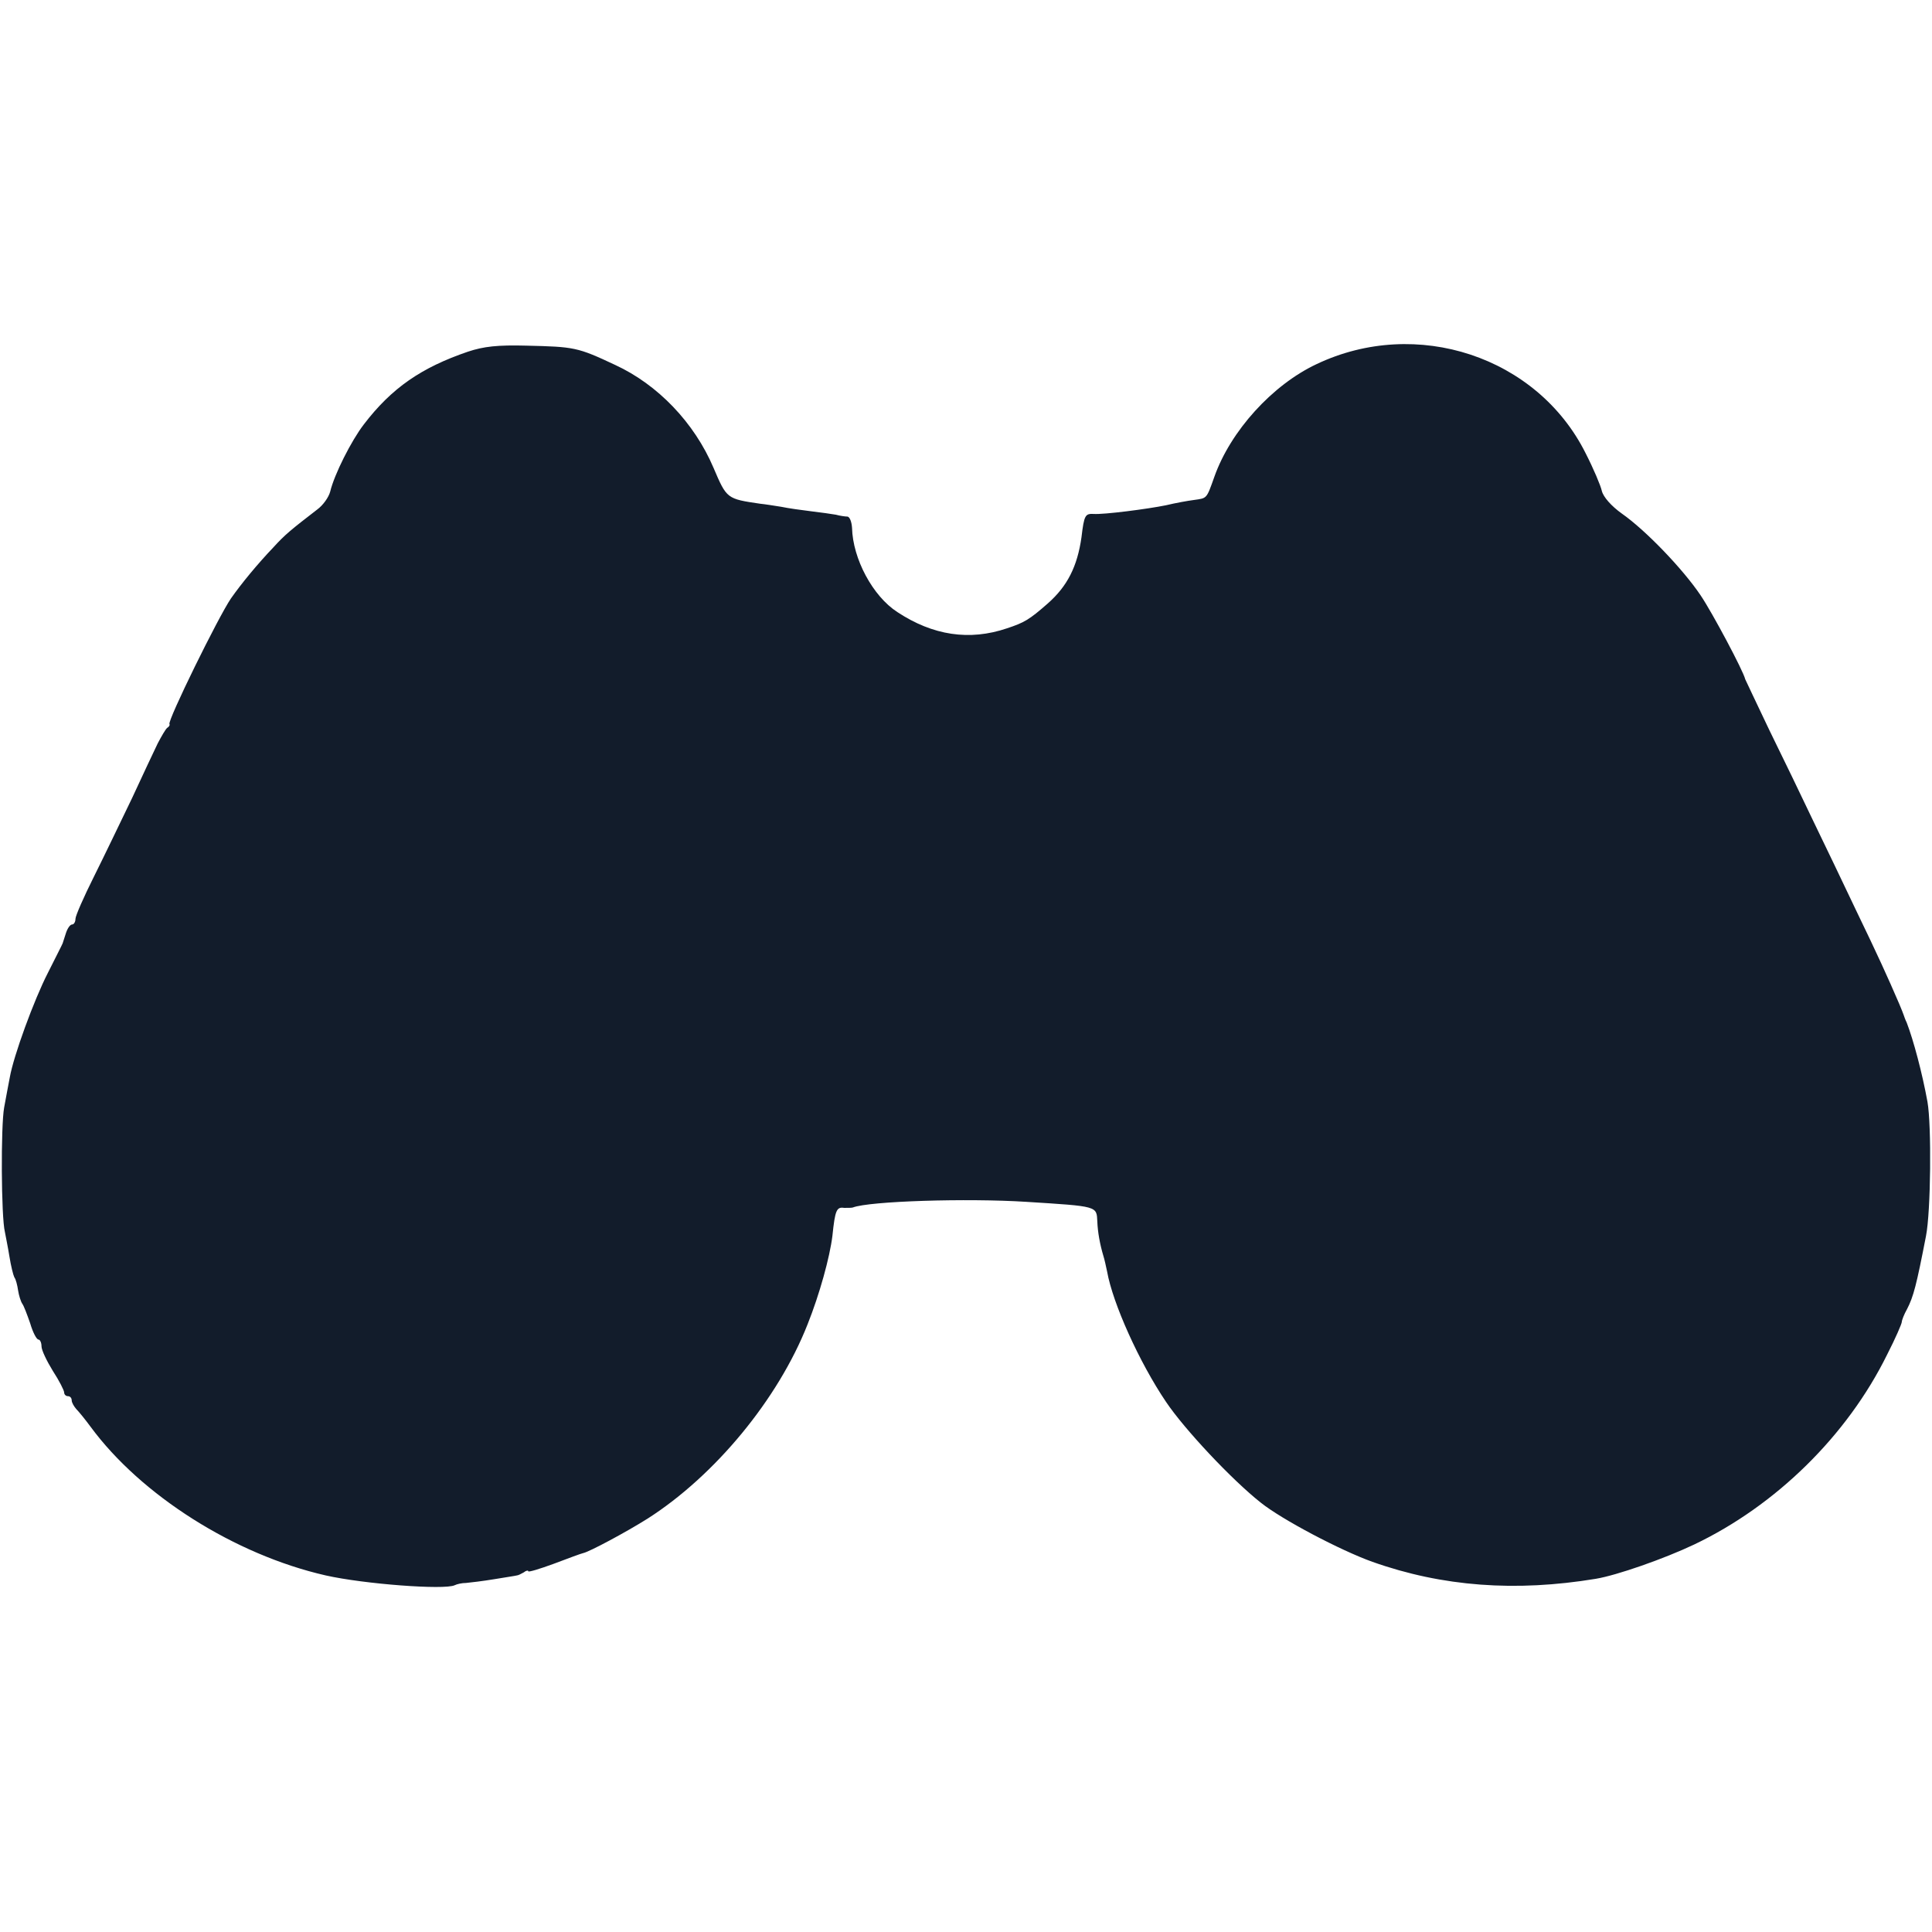
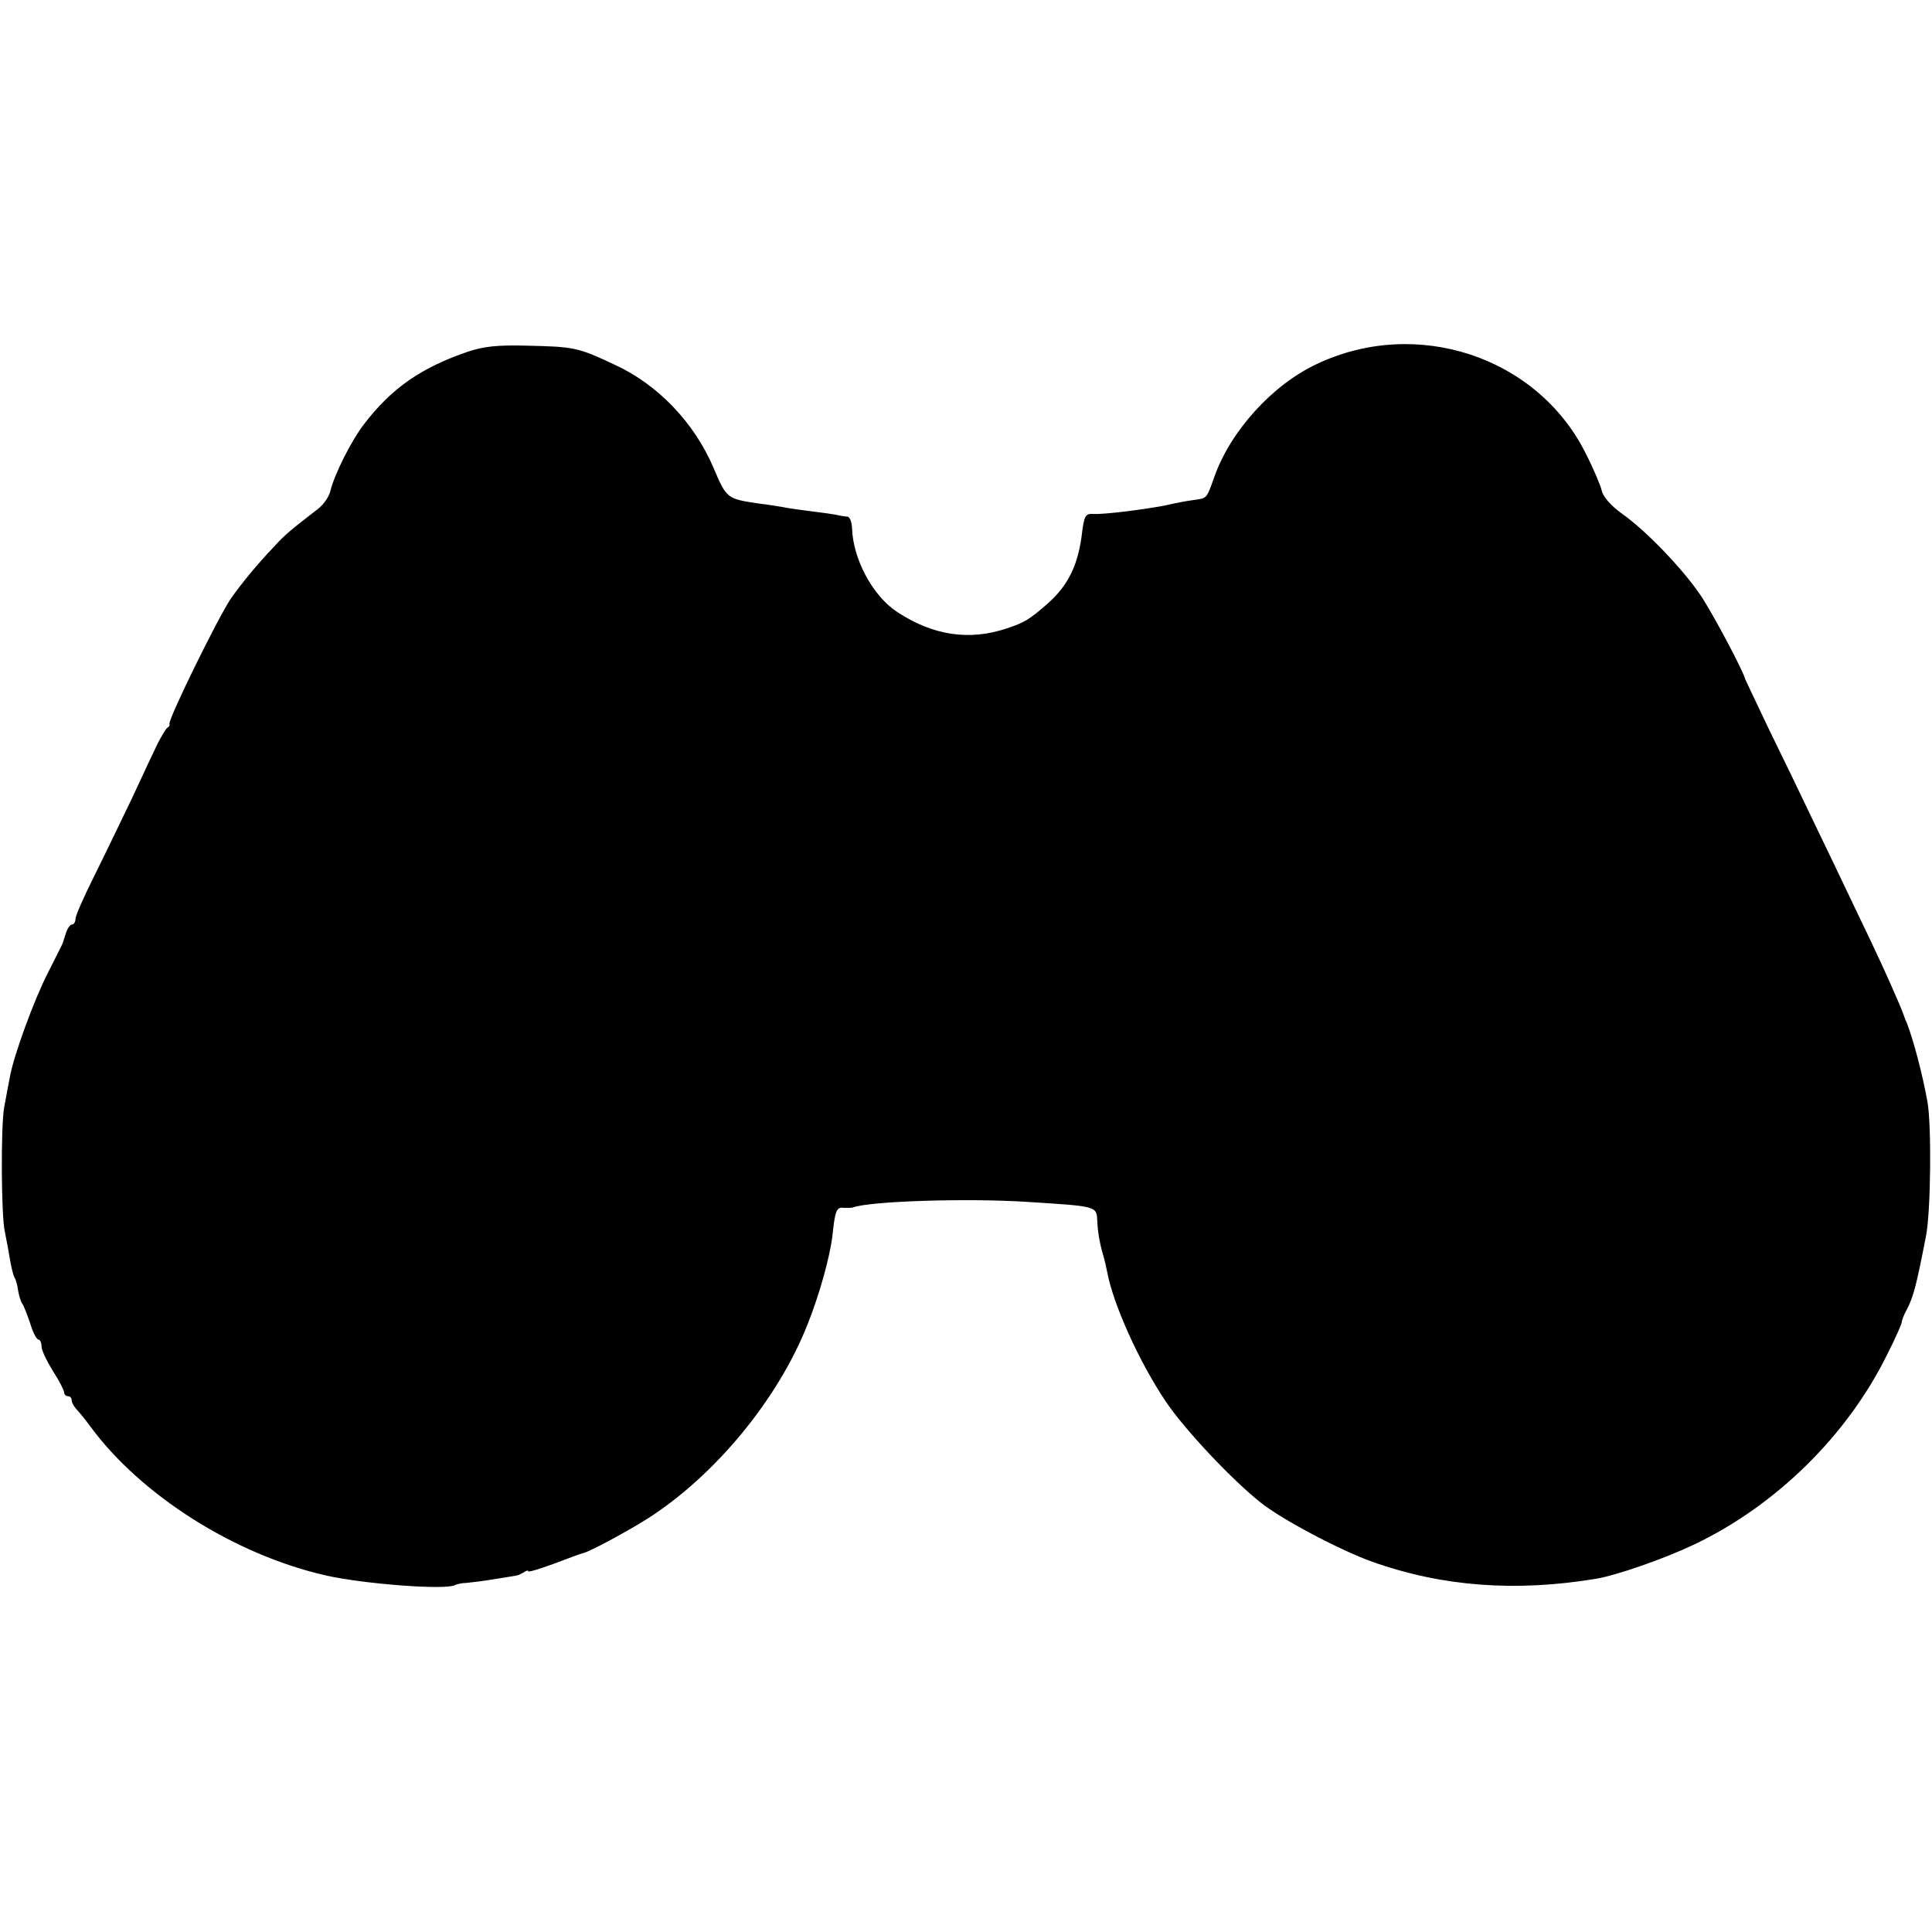
<svg xmlns="http://www.w3.org/2000/svg" version="1.0" width="512pt" height="512pt" viewBox="0 0 512 512" preserveAspectRatio="xMidYMid meet">
-   <g transform="translate(0,512) scale(0.1,-0.1)" fill="#121c2b" stroke="none">
+   <g transform="translate(0,512) scale(0.1,-0.1)" fill="#000000" stroke="none">
    <path d="M1240 4188 c-123 -42 -202 -96 -276 -193 -33 -43 -78 -132 -89 -178 -4 -15 -19 -36 -34 -47 -70 -54 -86 -67 -116 -100 -42 -44 -85 -96 -113 -136 -34 -50 -168 -323 -163 -333 2 -2 -1 -7 -6 -10 -4 -3 -15 -22 -25 -41 -9 -19 -40 -84 -68 -145 -29 -60 -74 -154 -101 -208 -27 -54 -49 -104 -49 -112 0 -8 -4 -15 -9 -15 -5 0 -12 -10 -16 -22 -4 -13 -8 -25 -9 -28 -1 -3 -19 -38 -39 -78 -37 -72 -91 -220 -101 -277 -3 -16 -10 -52 -15 -80 -9 -49 -8 -290 2 -330 2 -11 8 -40 12 -65 4 -25 10 -49 13 -55 4 -5 8 -21 10 -35 2 -13 7 -29 11 -35 4 -5 13 -29 21 -52 7 -24 17 -43 22 -43 4 0 8 -8 8 -18 0 -10 14 -39 30 -65 17 -26 30 -52 30 -57 0 -6 5 -10 10 -10 6 0 10 -5 10 -11 0 -6 6 -16 12 -23 7 -7 24 -28 38 -47 134 -182 382 -339 623 -394 102 -23 315 -39 342 -26 6 3 19 6 30 6 11 1 45 5 75 10 30 5 57 9 60 10 3 0 11 4 18 8 6 5 12 6 12 3 0 -3 30 6 68 20 37 14 72 27 77 28 16 3 115 56 172 92 178 114 345 316 423 514 32 80 59 178 66 235 7 68 11 77 31 74 10 0 20 0 23 1 44 17 303 25 460 15 190 -12 186 -11 188 -52 1 -28 7 -61 16 -91 3 -9 7 -28 10 -42 15 -84 85 -240 156 -345 49 -73 175 -207 251 -267 56 -45 212 -127 296 -157 186 -66 380 -80 592 -45 55 9 181 53 261 91 216 103 405 288 511 503 22 43 39 82 39 87 0 4 6 20 14 34 17 33 25 64 50 193 13 65 15 294 4 356 -14 77 -37 163 -55 210 -4 8 -7 17 -8 20 -1 3 -6 16 -12 30 -31 72 -56 127 -113 245 -34 72 -86 180 -115 240 -29 61 -81 169 -116 240 -34 72 -63 132 -64 135 -5 22 -87 176 -118 222 -47 70 -146 173 -209 217 -28 20 -49 44 -53 60 -3 14 -22 59 -43 100 -128 256 -448 362 -713 236 -117 -55 -228 -177 -271 -299 -21 -59 -19 -56 -54 -61 -16 -2 -49 -8 -74 -14 -49 -10 -165 -25 -192 -23 -22 1 -25 -3 -32 -62 -11 -77 -37 -129 -89 -175 -50 -44 -63 -51 -108 -66 -100 -34 -197 -19 -291 43 -65 42 -118 141 -120 223 -1 16 -6 29 -12 30 -6 0 -20 2 -31 5 -11 2 -40 6 -65 9 -25 3 -61 8 -80 12 -19 3 -44 7 -55 8 -89 13 -89 13 -124 95 -51 120 -148 221 -261 273 -100 47 -108 48 -235 51 -76 2 -113 -2 -155 -16z" />
  </g>
</svg>
